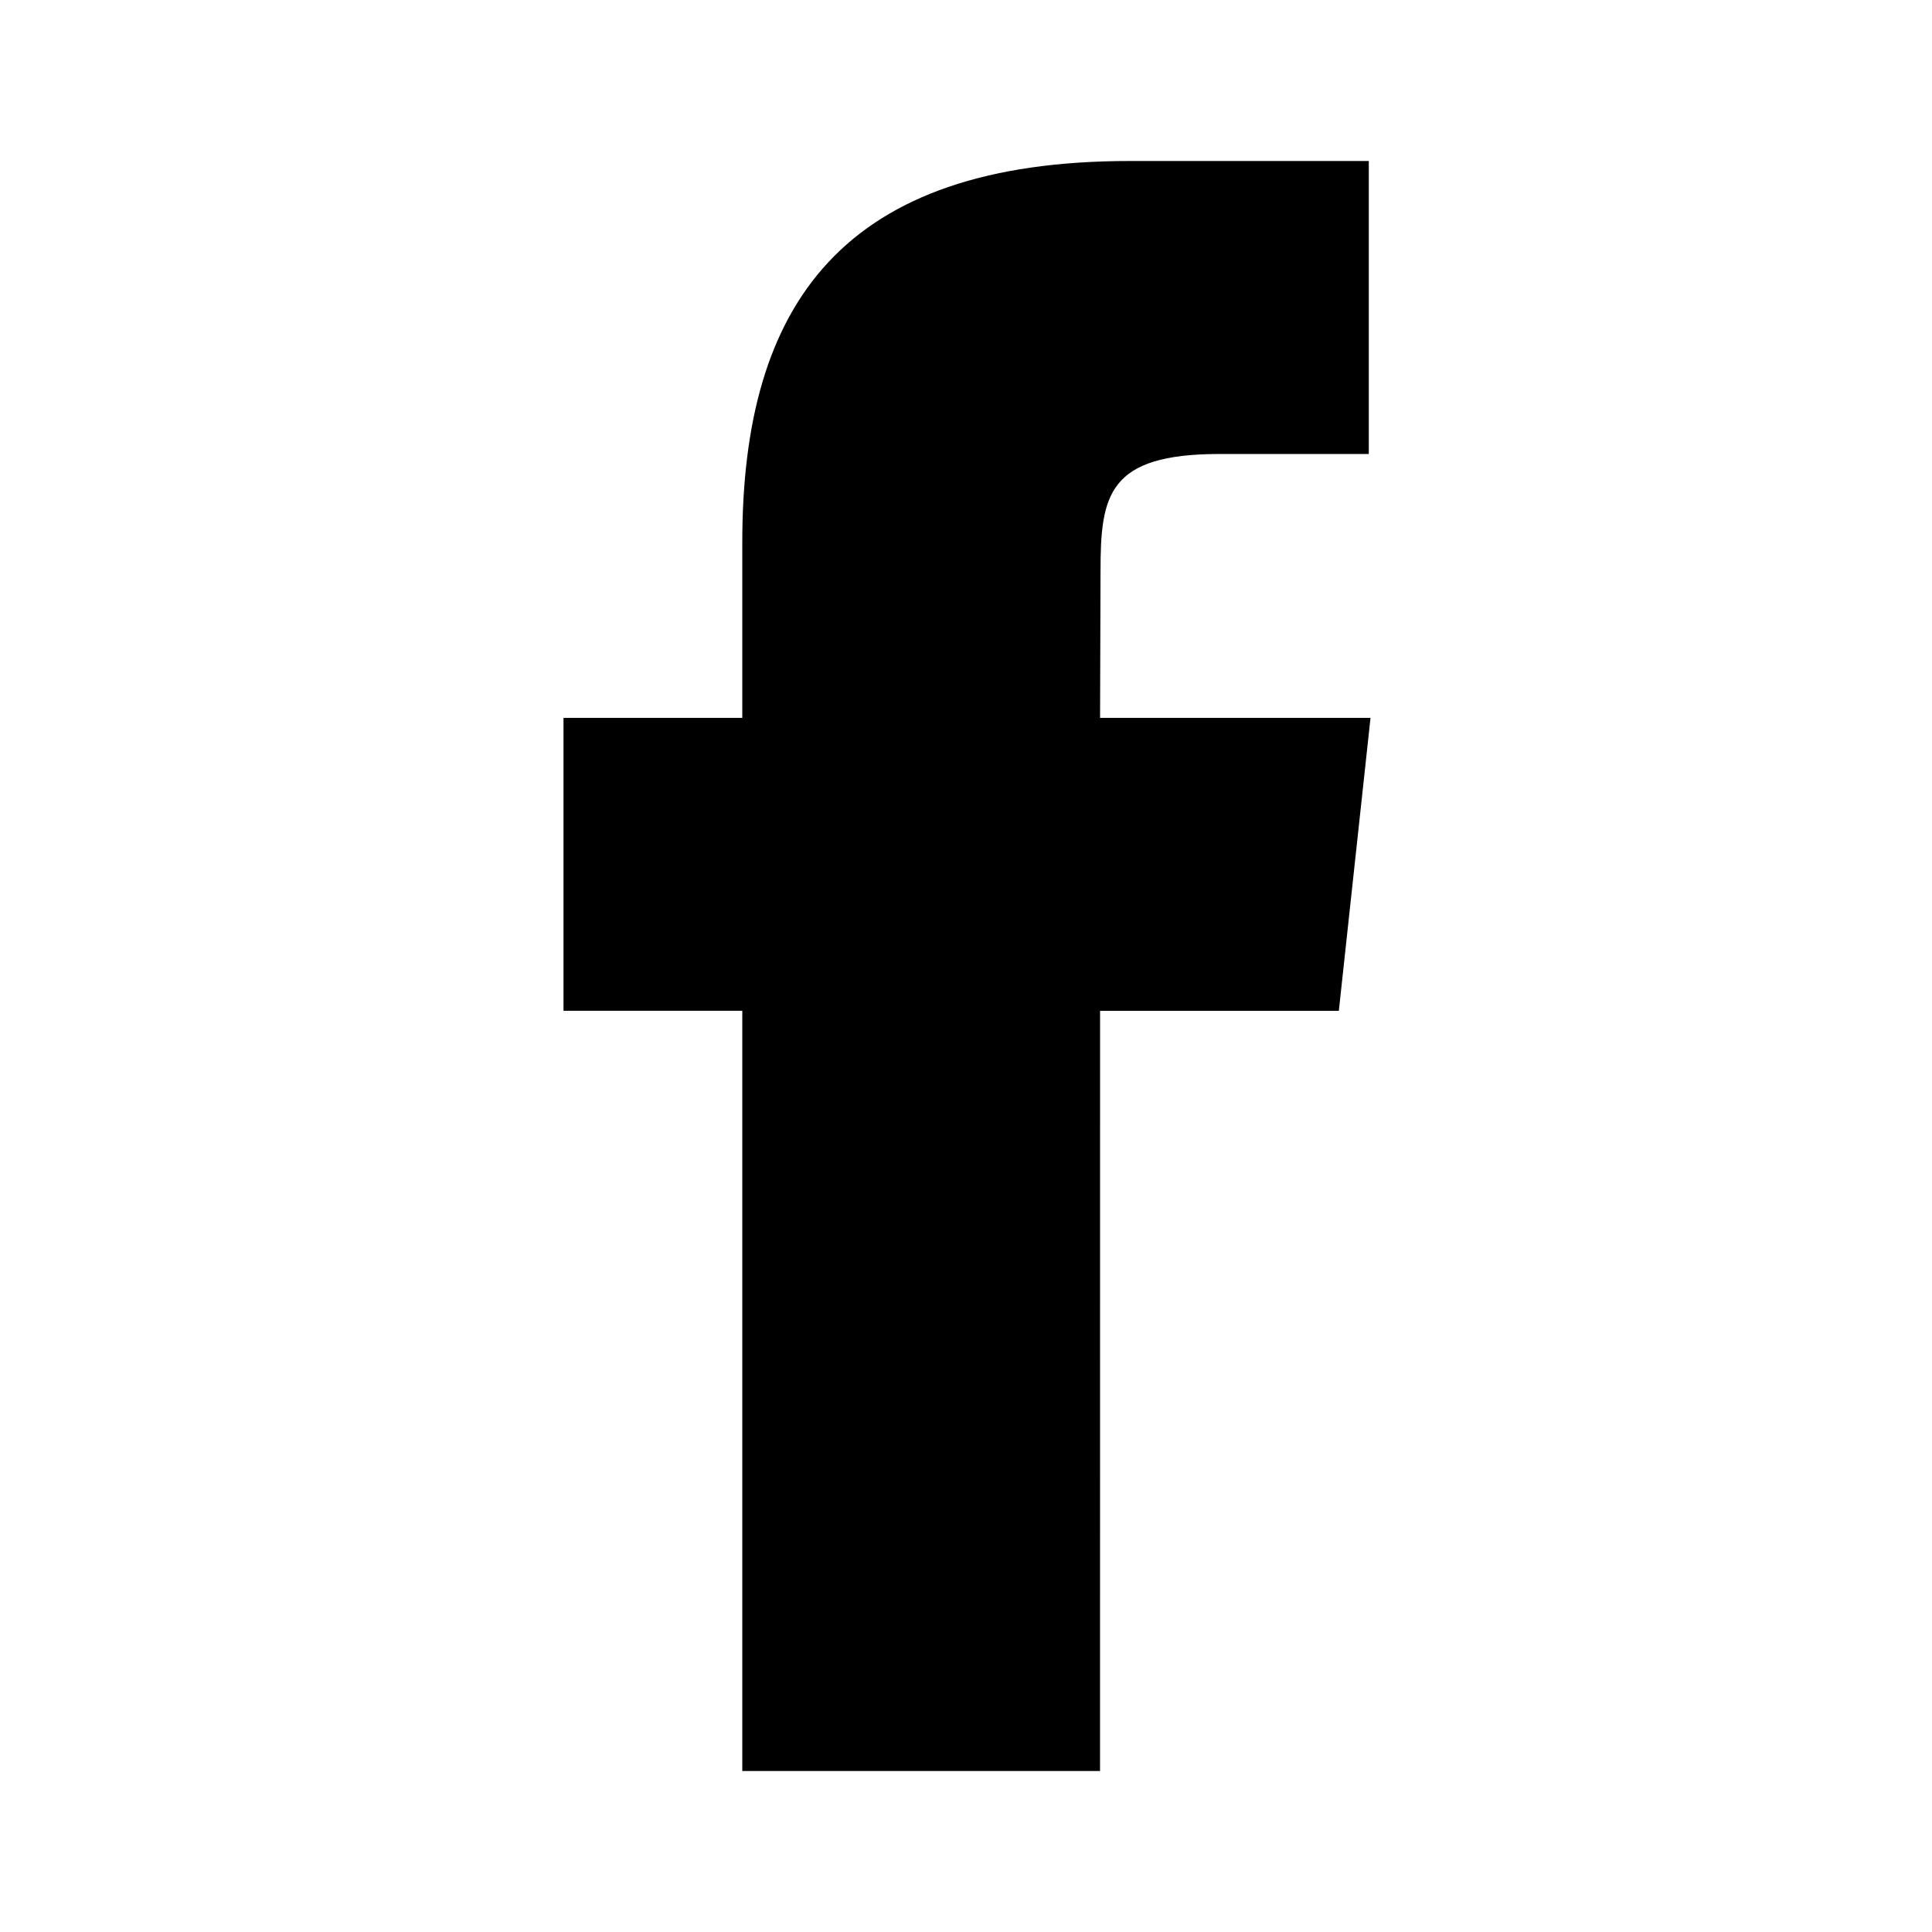
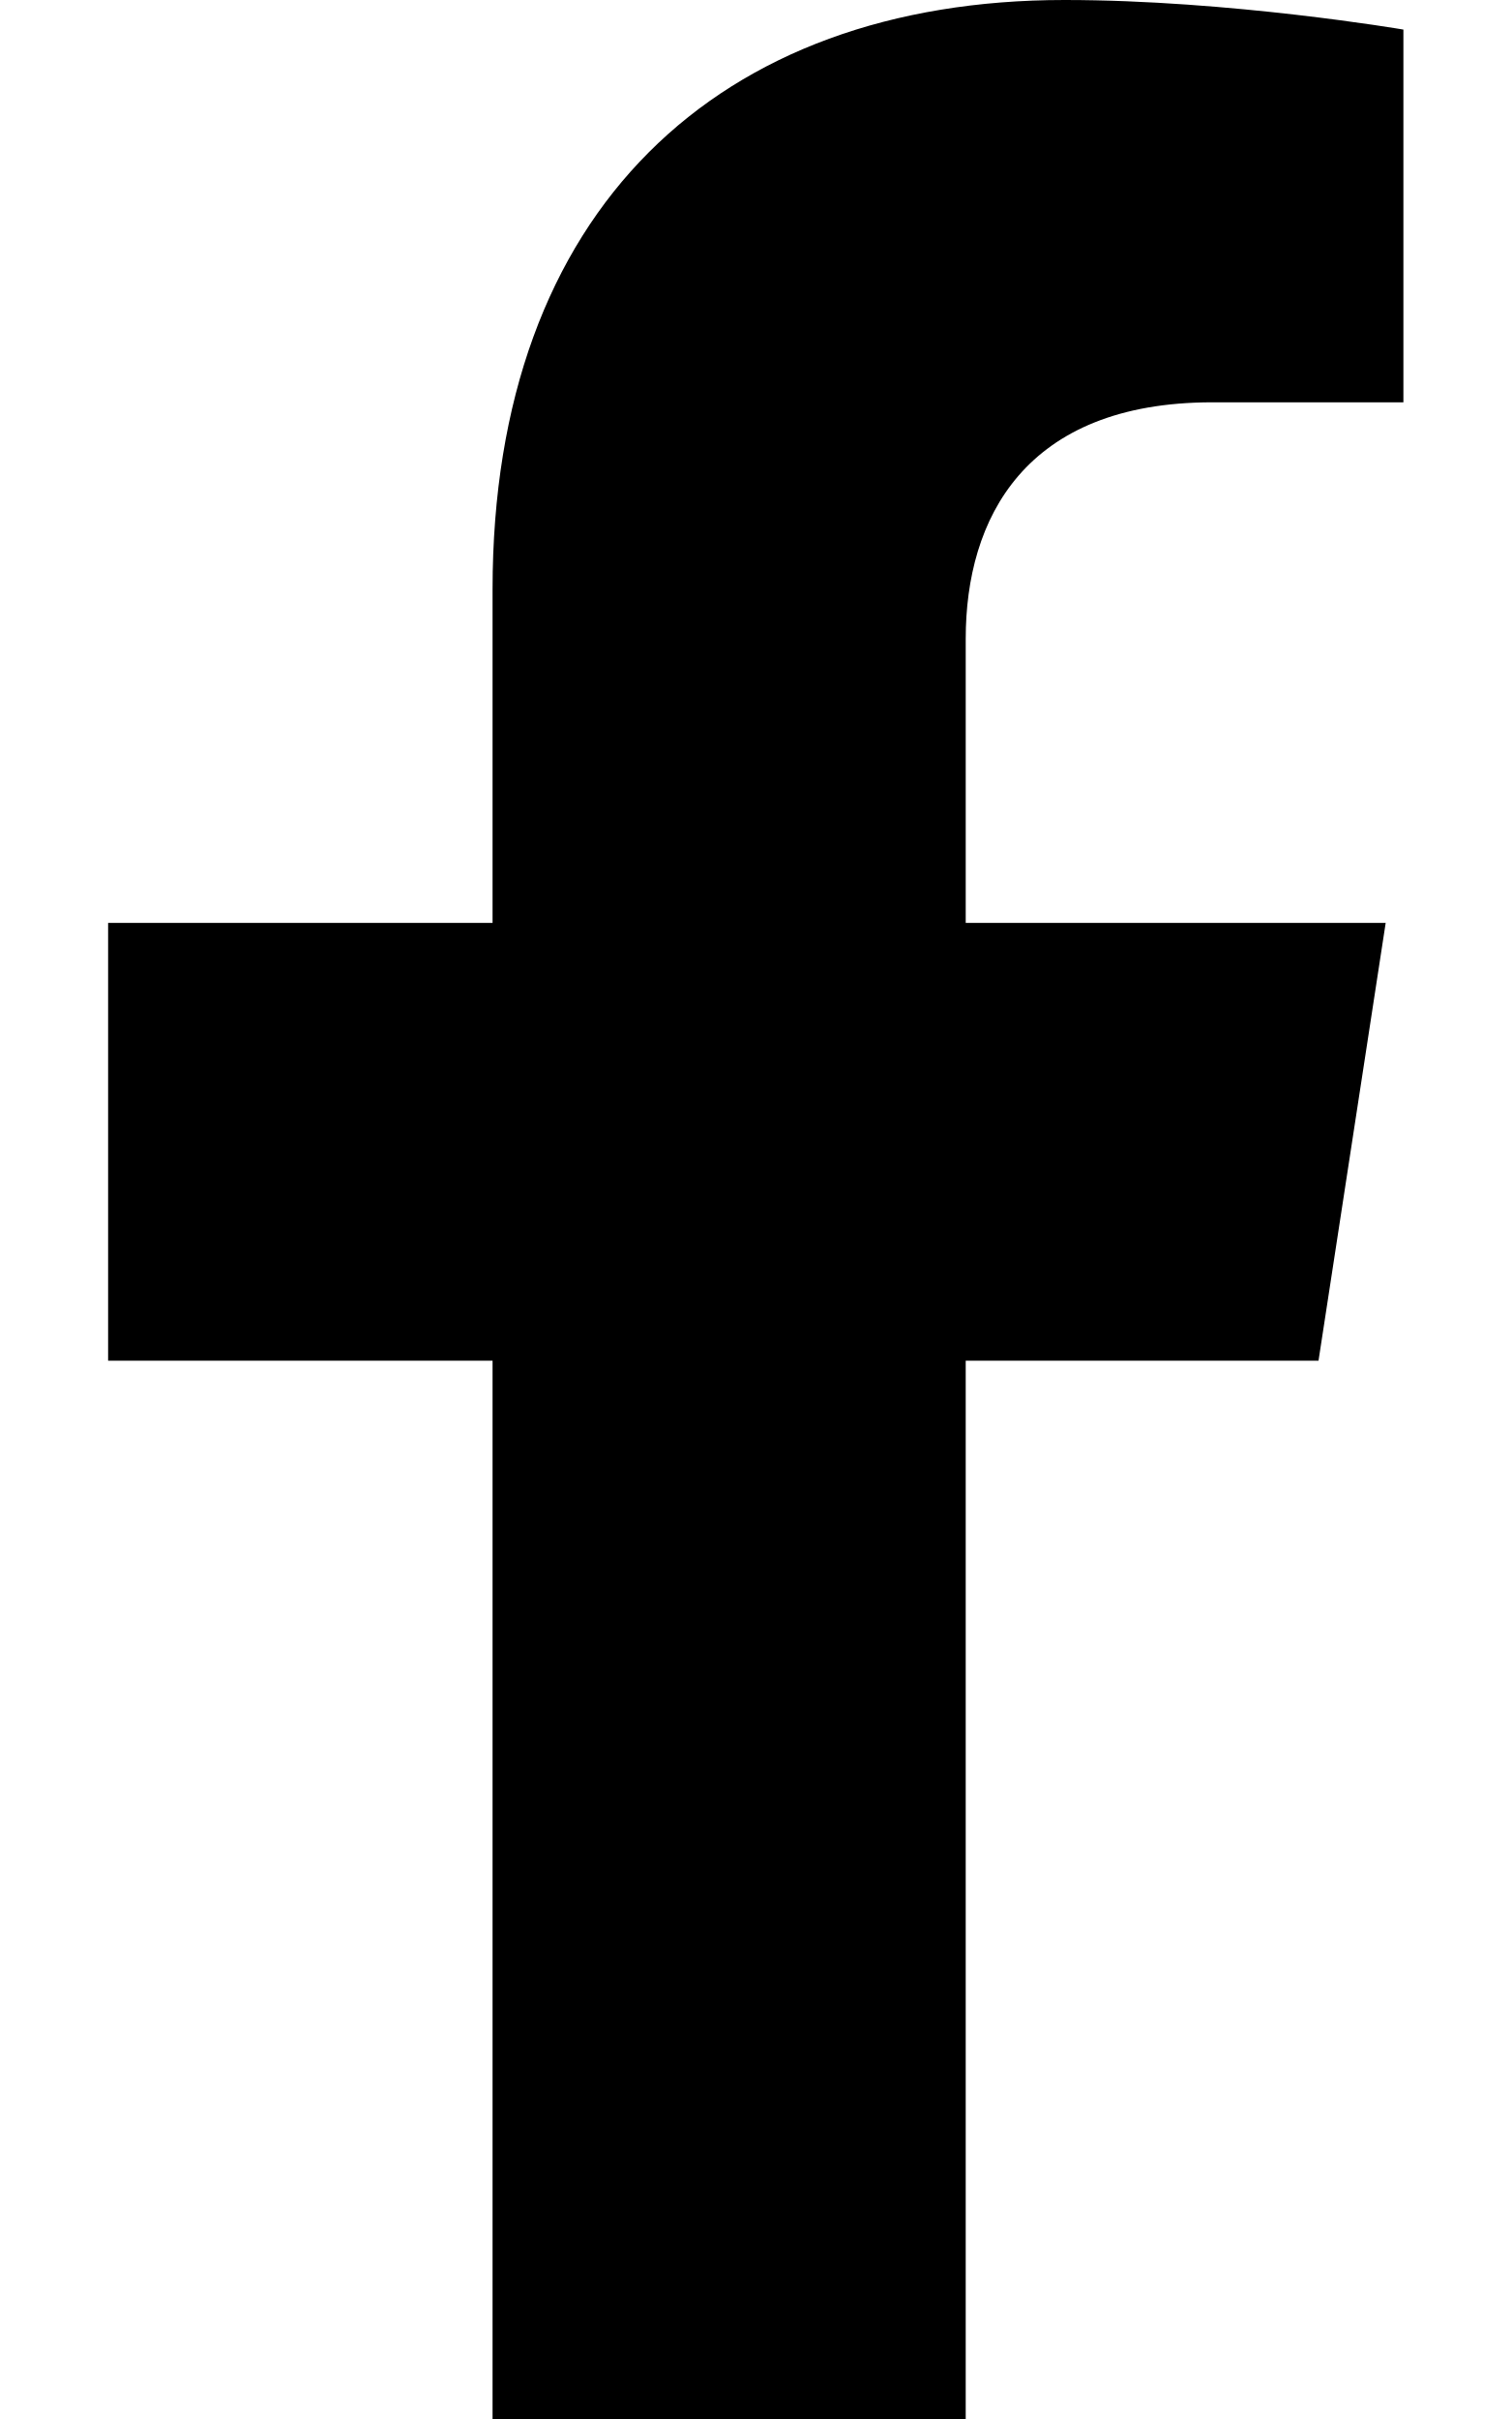
- <svg xmlns="http://www.w3.org/2000/svg" height="24" viewBox="0 0 48 48" width="24">
-   <path d="m27.33 44h-8.888v-18.888h-4.442v-7.277h4.442v-4.369c0-5.934 2.508-9.466 9.631-9.466h5.934v7.279h-3.706c-2.775 0-2.959 1.018-2.959 2.915l-.011 3.642h6.719l-.787 7.277h-5.932z" fill-rule="evenodd" />
+ <svg xmlns="http://www.w3.org/2000/svg" aria-hidden="true" focusable="false" data-prefix="fab" data-icon="facebook-f" role="img" viewBox="0 0 320 512" class="svg-inline--fa fa-facebook-f fa-w-10 fa-2x">
+   <path fill="currentColor" d="M279.14 288l14.22-92.66h-88.91v-60.13c0-25.35 12.42-50.06 52.24-50.06h40.42V6.26S260.43 0 225.36 0c-73.22 0-121.08 44.38-121.08 124.72v70.62H22.89V288h81.39v224h100.17V288z" class="" />
</svg>
